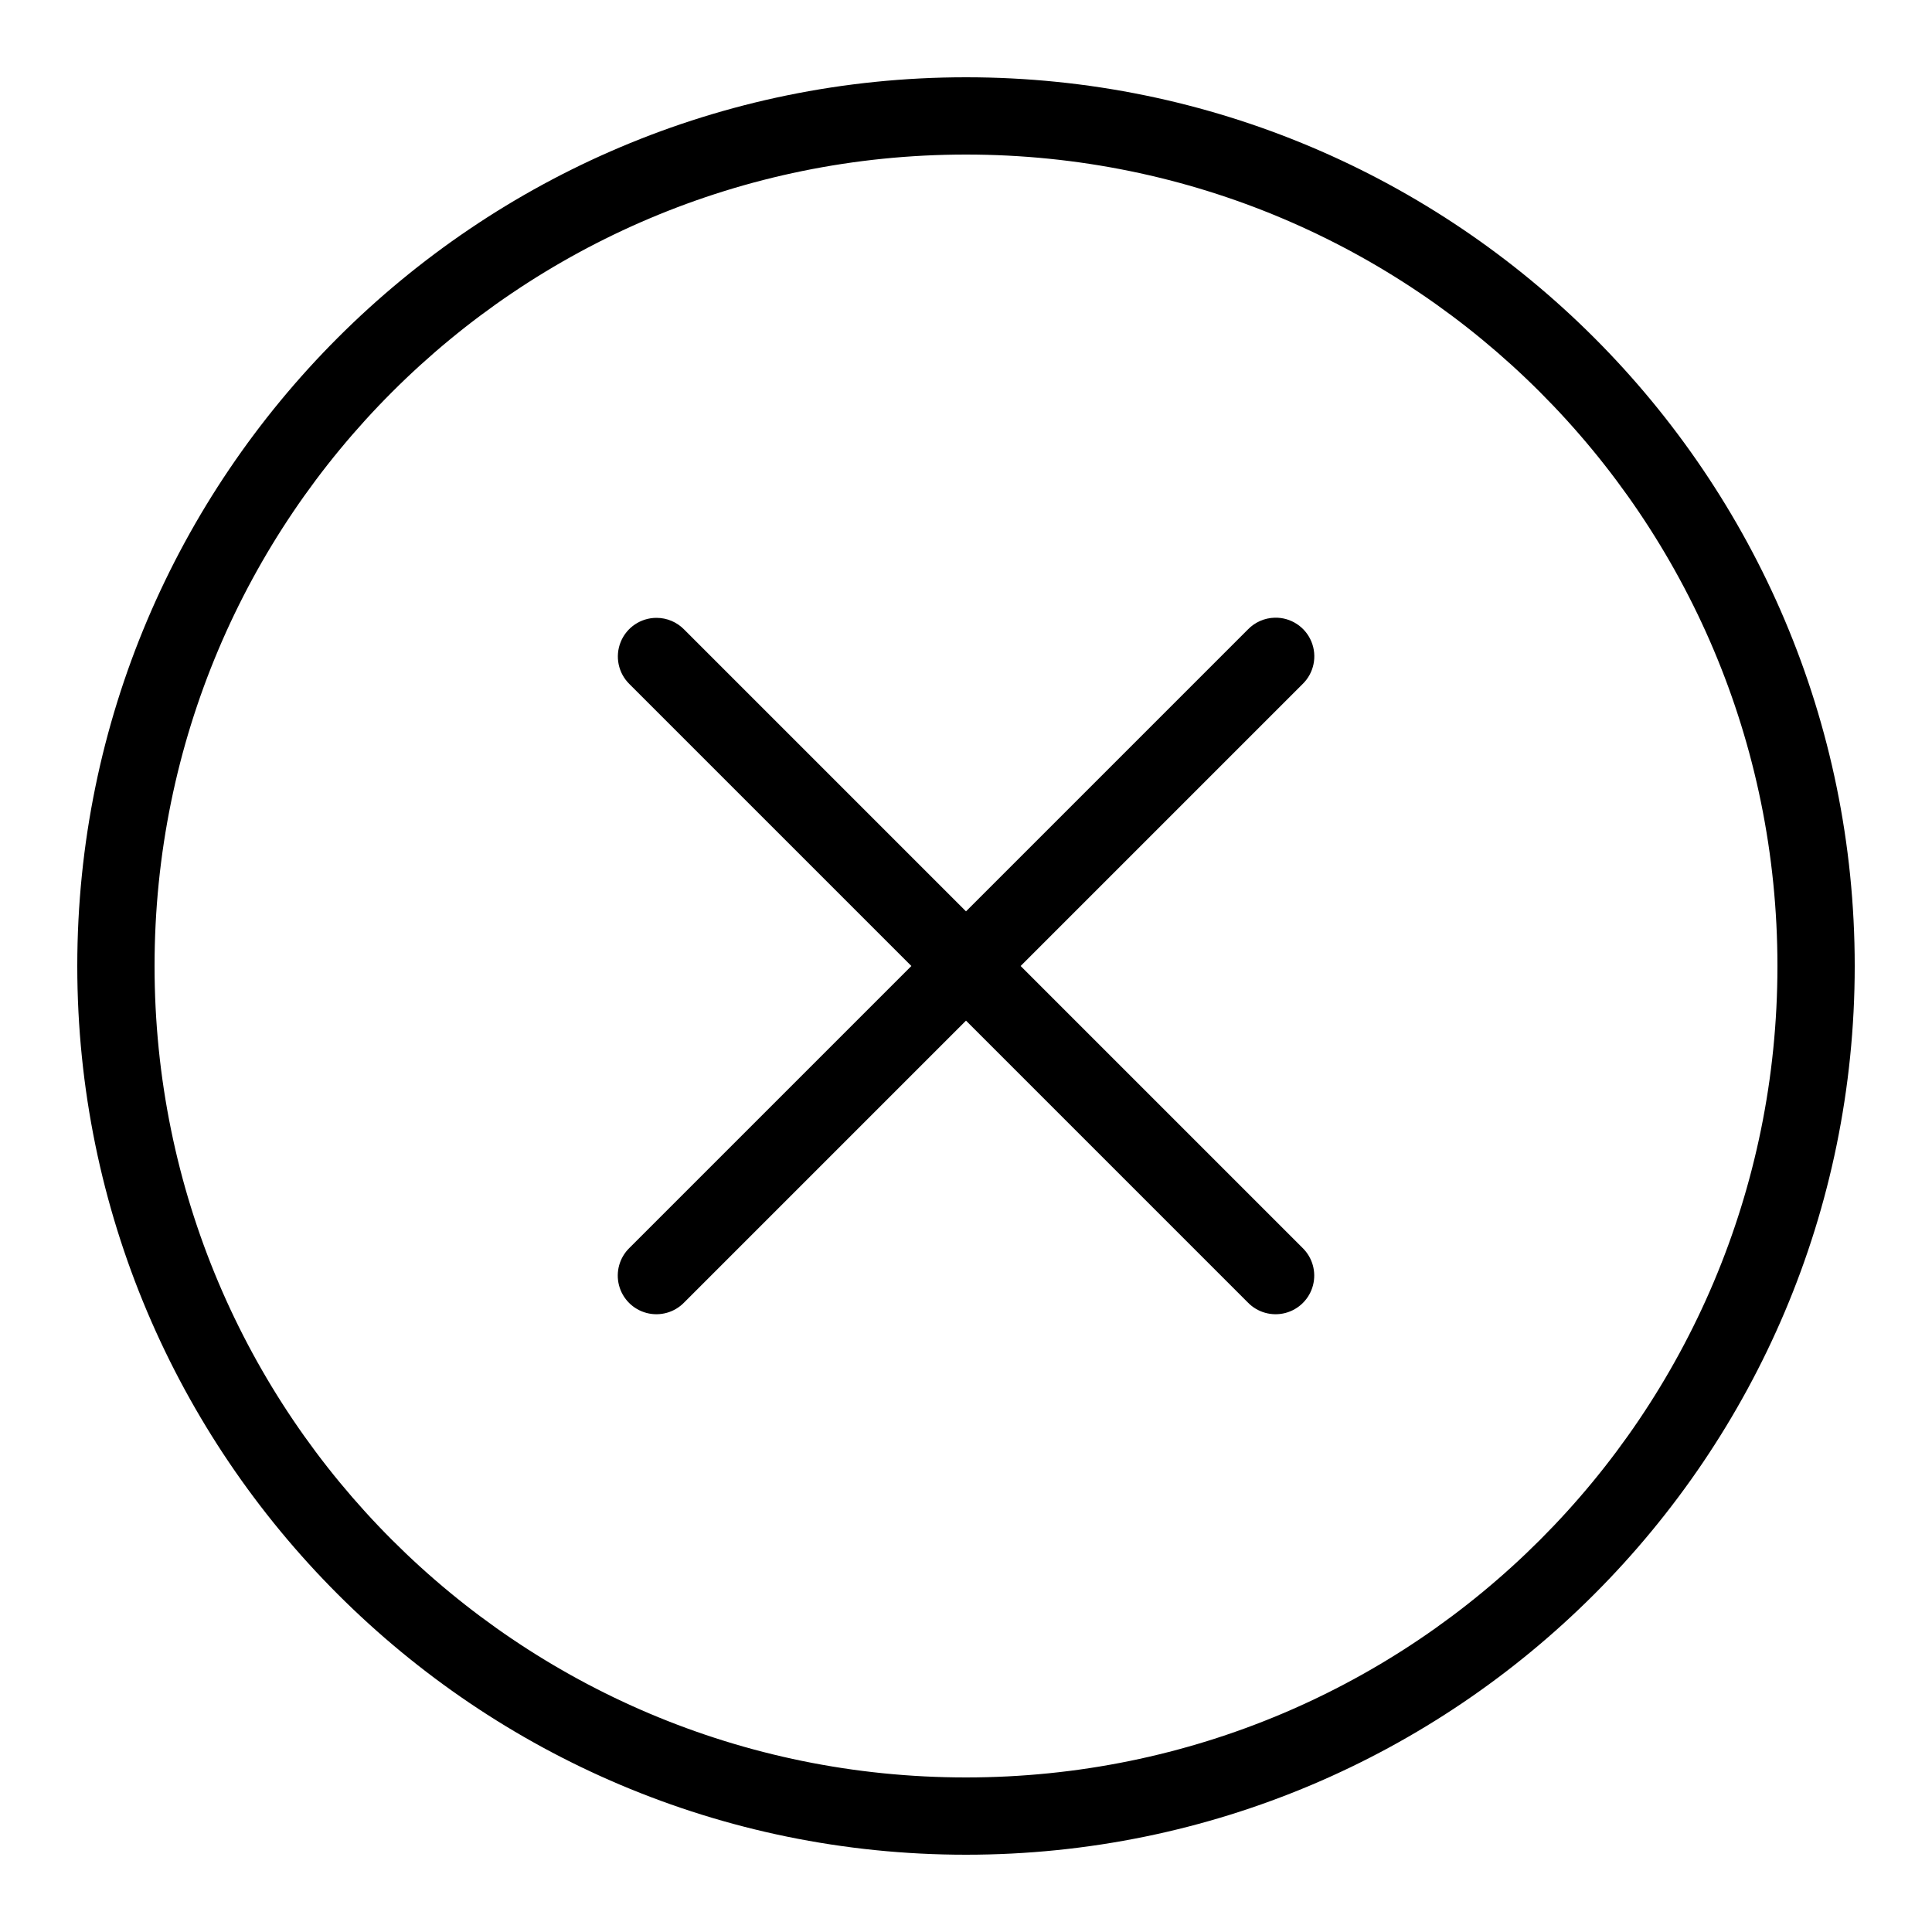
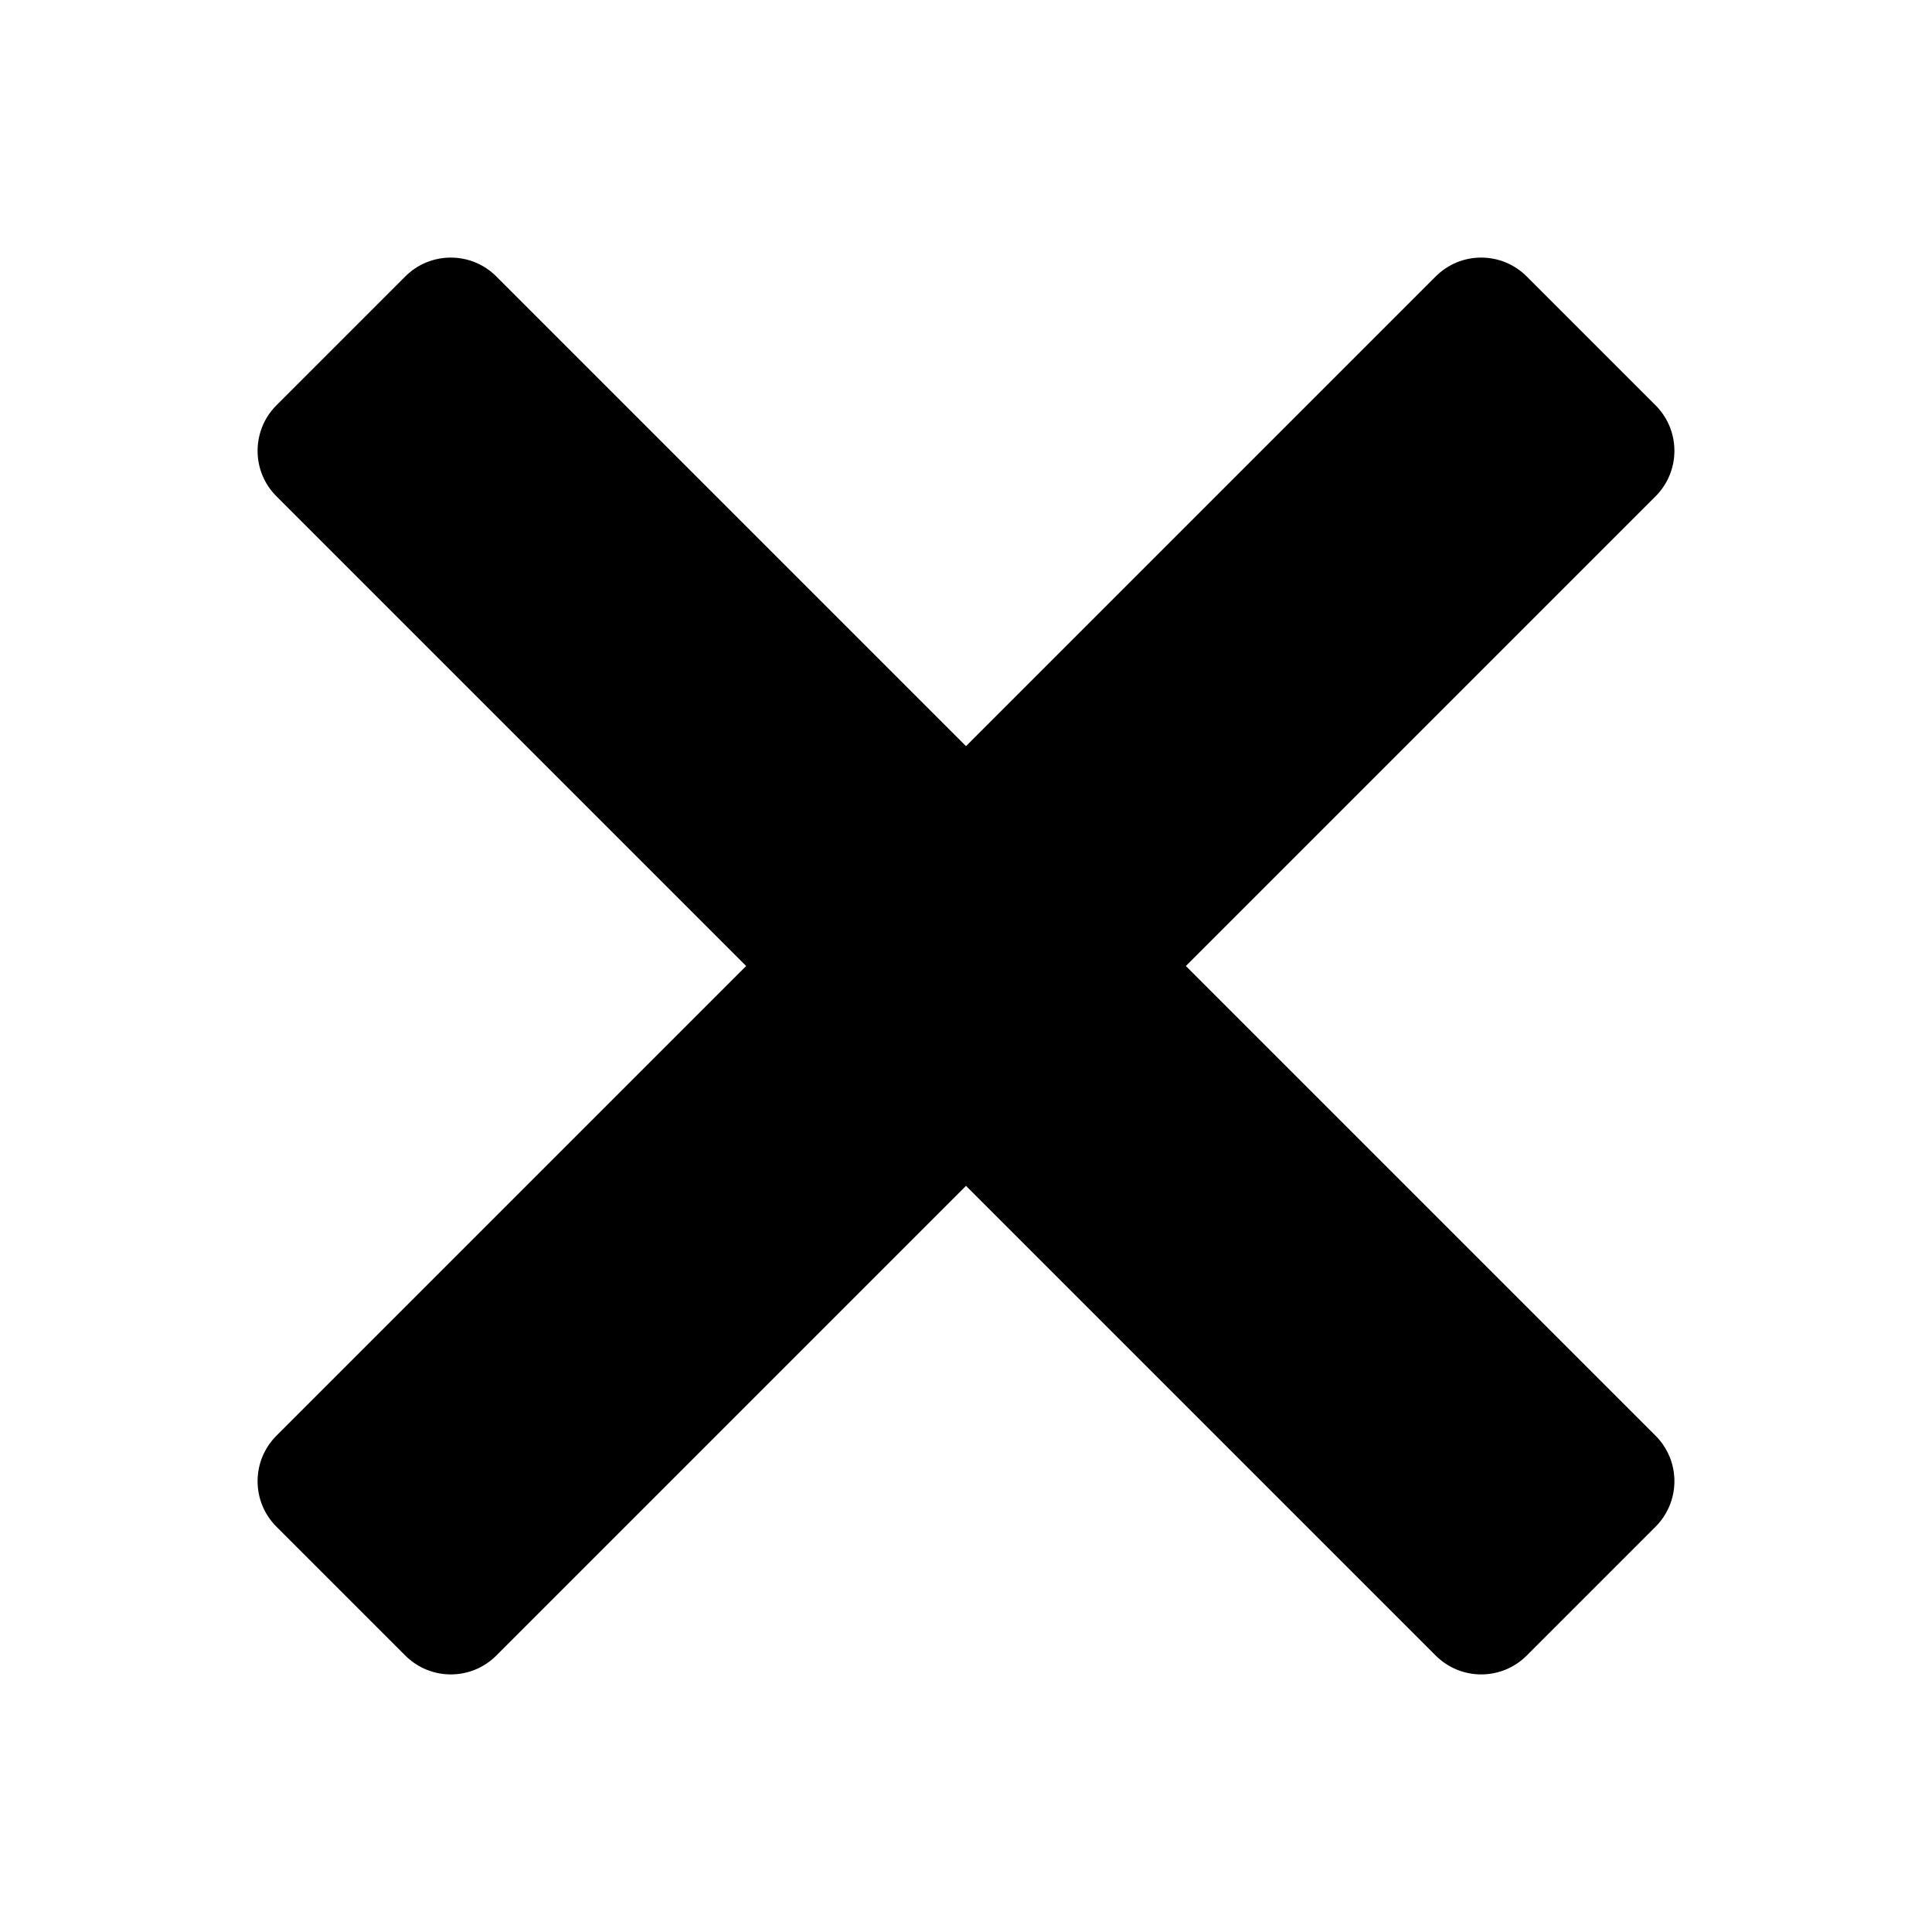
- <svg xmlns="http://www.w3.org/2000/svg" viewBox="0 0 50 50" width="100px" height="100px">
-   <path d="M 25 2 C 12.31 2 2 12.31 2 25 C 2 37.69 12.31 48 25 48 C 37.69 48 48 37.69 48 25 C 48 12.31 37.69 2 25 2 z M 25 4 C 36.61 4 46 13.39 46 25 C 46 36.61 36.61 46 25 46 C 13.39 46 4 36.61 4 25 C 4 13.39 13.39 4 25 4 z M 32.99 15.986 A 1 1 0 0 0 32.293 16.293 L 25 23.586 L 17.707 16.293 A 1 1 0 0 0 16.99 15.99 A 1 1 0 0 0 16.293 17.707 L 23.586 25 L 16.293 32.293 A 1 1 0 1 0 17.707 33.707 L 25 26.414 L 32.293 33.707 A 1 1 0 1 0 33.707 32.293 L 26.414 25 L 33.707 17.707 A 1 1 0 0 0 32.99 15.986 z" />
+ <svg xmlns="http://www.w3.org/2000/svg" viewBox="0 0 30 30" width="60px" height="60px">
+   <path d="M 7 4 C 6.744 4 6.488 4.097 6.293 4.293 L 4.293 6.293 C 3.902 6.684 3.902 7.317 4.293 7.707 L 11.586 15 L 4.293 22.293 C 3.902 22.684 3.902 23.317 4.293 23.707 L 6.293 25.707 C 6.684 26.098 7.317 26.098 7.707 25.707 L 15 18.414 L 22.293 25.707 C 22.683 26.098 23.317 26.098 23.707 25.707 L 25.707 23.707 C 26.098 23.316 26.098 22.683 25.707 22.293 L 18.414 15 L 25.707 7.707 C 26.098 7.317 26.098 6.683 25.707 6.293 L 23.707 4.293 C 23.316 3.902 22.683 3.902 22.293 4.293 L 15 11.586 L 7.707 4.293 C 7.512 4.097 7.256 4 7 4 z" />
</svg>
